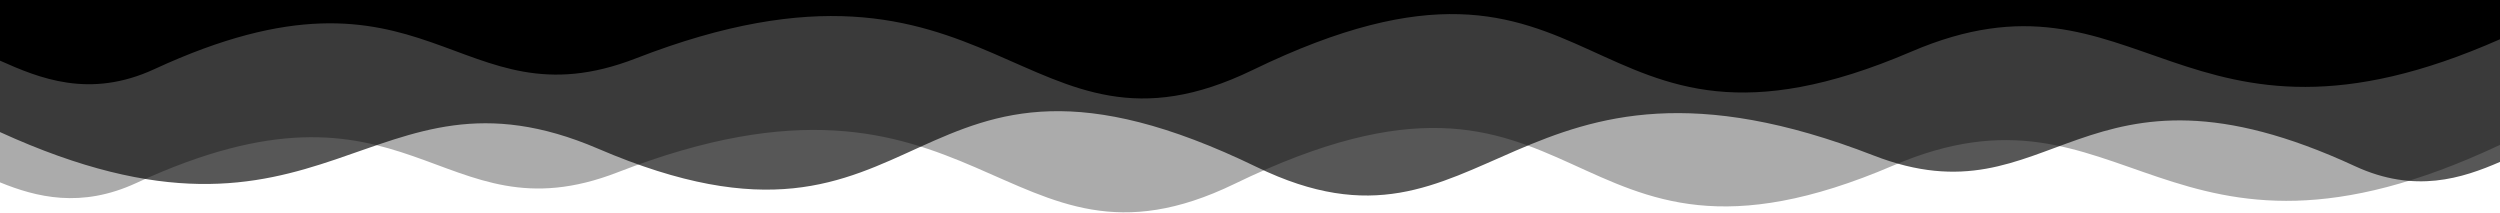
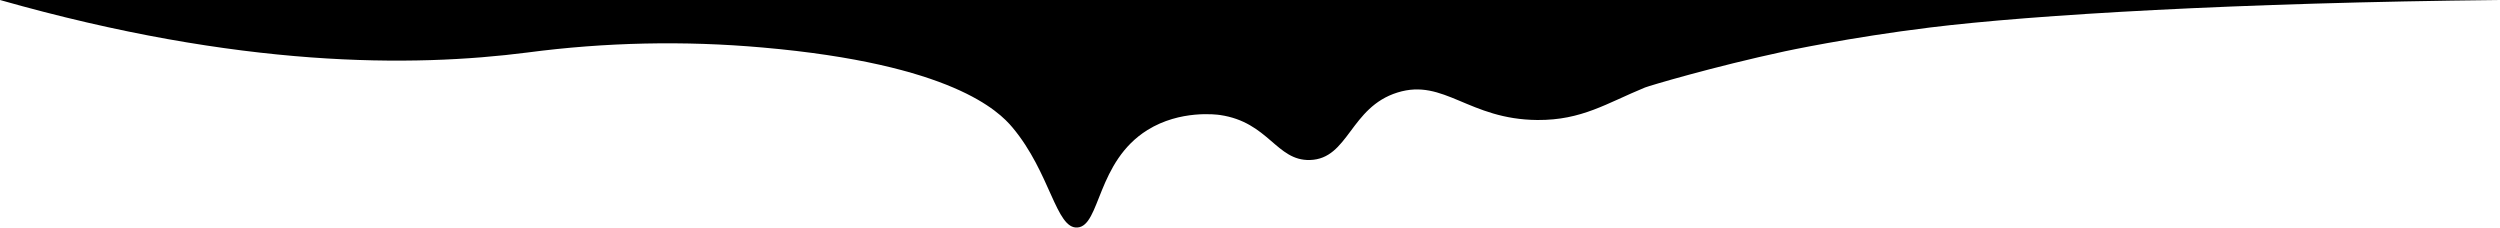
- <svg xmlns="http://www.w3.org/2000/svg" viewBox="0 0 1000 84.94" preserveAspectRatio="none">
-   <path d="M0,0V72.94c14.46,5.89,32.38,10.5,54.52.26,110.25-51,120.51,23.71,192.6-4.3,144.73-56.23,154.37,49.44,246.71,4.64C637,4.05,622.19,124.16,757.29,66.21c93-39.91,108.38,54.92,242.71-8.25V0Z" style="fill-rule:evenodd;opacity:0.33" />
-   <path d="M0,0V52.83c131.11,59.9,147-32.91,239.24,6.65,135.09,58,120.24-62.16,263.46,7.34,92.33,44.8,102-60.88,246.71-4.64,72.1,28,82.35-46.71,192.6,4.3,23.95,11.08,43,4.78,58-1.72V0Z" style="fill-rule:evenodd;opacity:0.66" />
-   <path d="M0,0V24.26c15.6,6.95,35.77,15.41,61.78,3.38,110.25-51,120.51,23.71,192.6-4.3C399.11-32.89,408.75,72.79,501.08,28,644.3-41.51,629.45,78.6,764.54,20.65,855.87-18.53,872.34,72.12,1000,15.7V0Z" style="fill-rule:evenodd" />
+ <svg xmlns="http://www.w3.org/2000/svg" viewBox="0 0 1000 91.01" preserveAspectRatio="none">
+   <path d="M211,21a429.73,429.73,0,0,1,94-2c75.81,6.66,94.56,25.51,100,32,15.2,18.14,17.38,40.68,26,40,9.18-.72,7.66-26.36,28-39,13.08-8.13,27.68-6.19,29-6,19.5,2.86,22.53,18.4,36,18,15.47-.46,16-21.09,35-27,18.63-5.79,28.46,10.82,56,11,17.76.11,27.66-6.7,43-13,1.67-.68,27.3-8.31,56-14.49,0,0,25.6-5.52,58-9.51,41.3-5.08,122.78-9.93,228-11H0C96.11,27.3,165,26.91,211,21Z" />
</svg>
